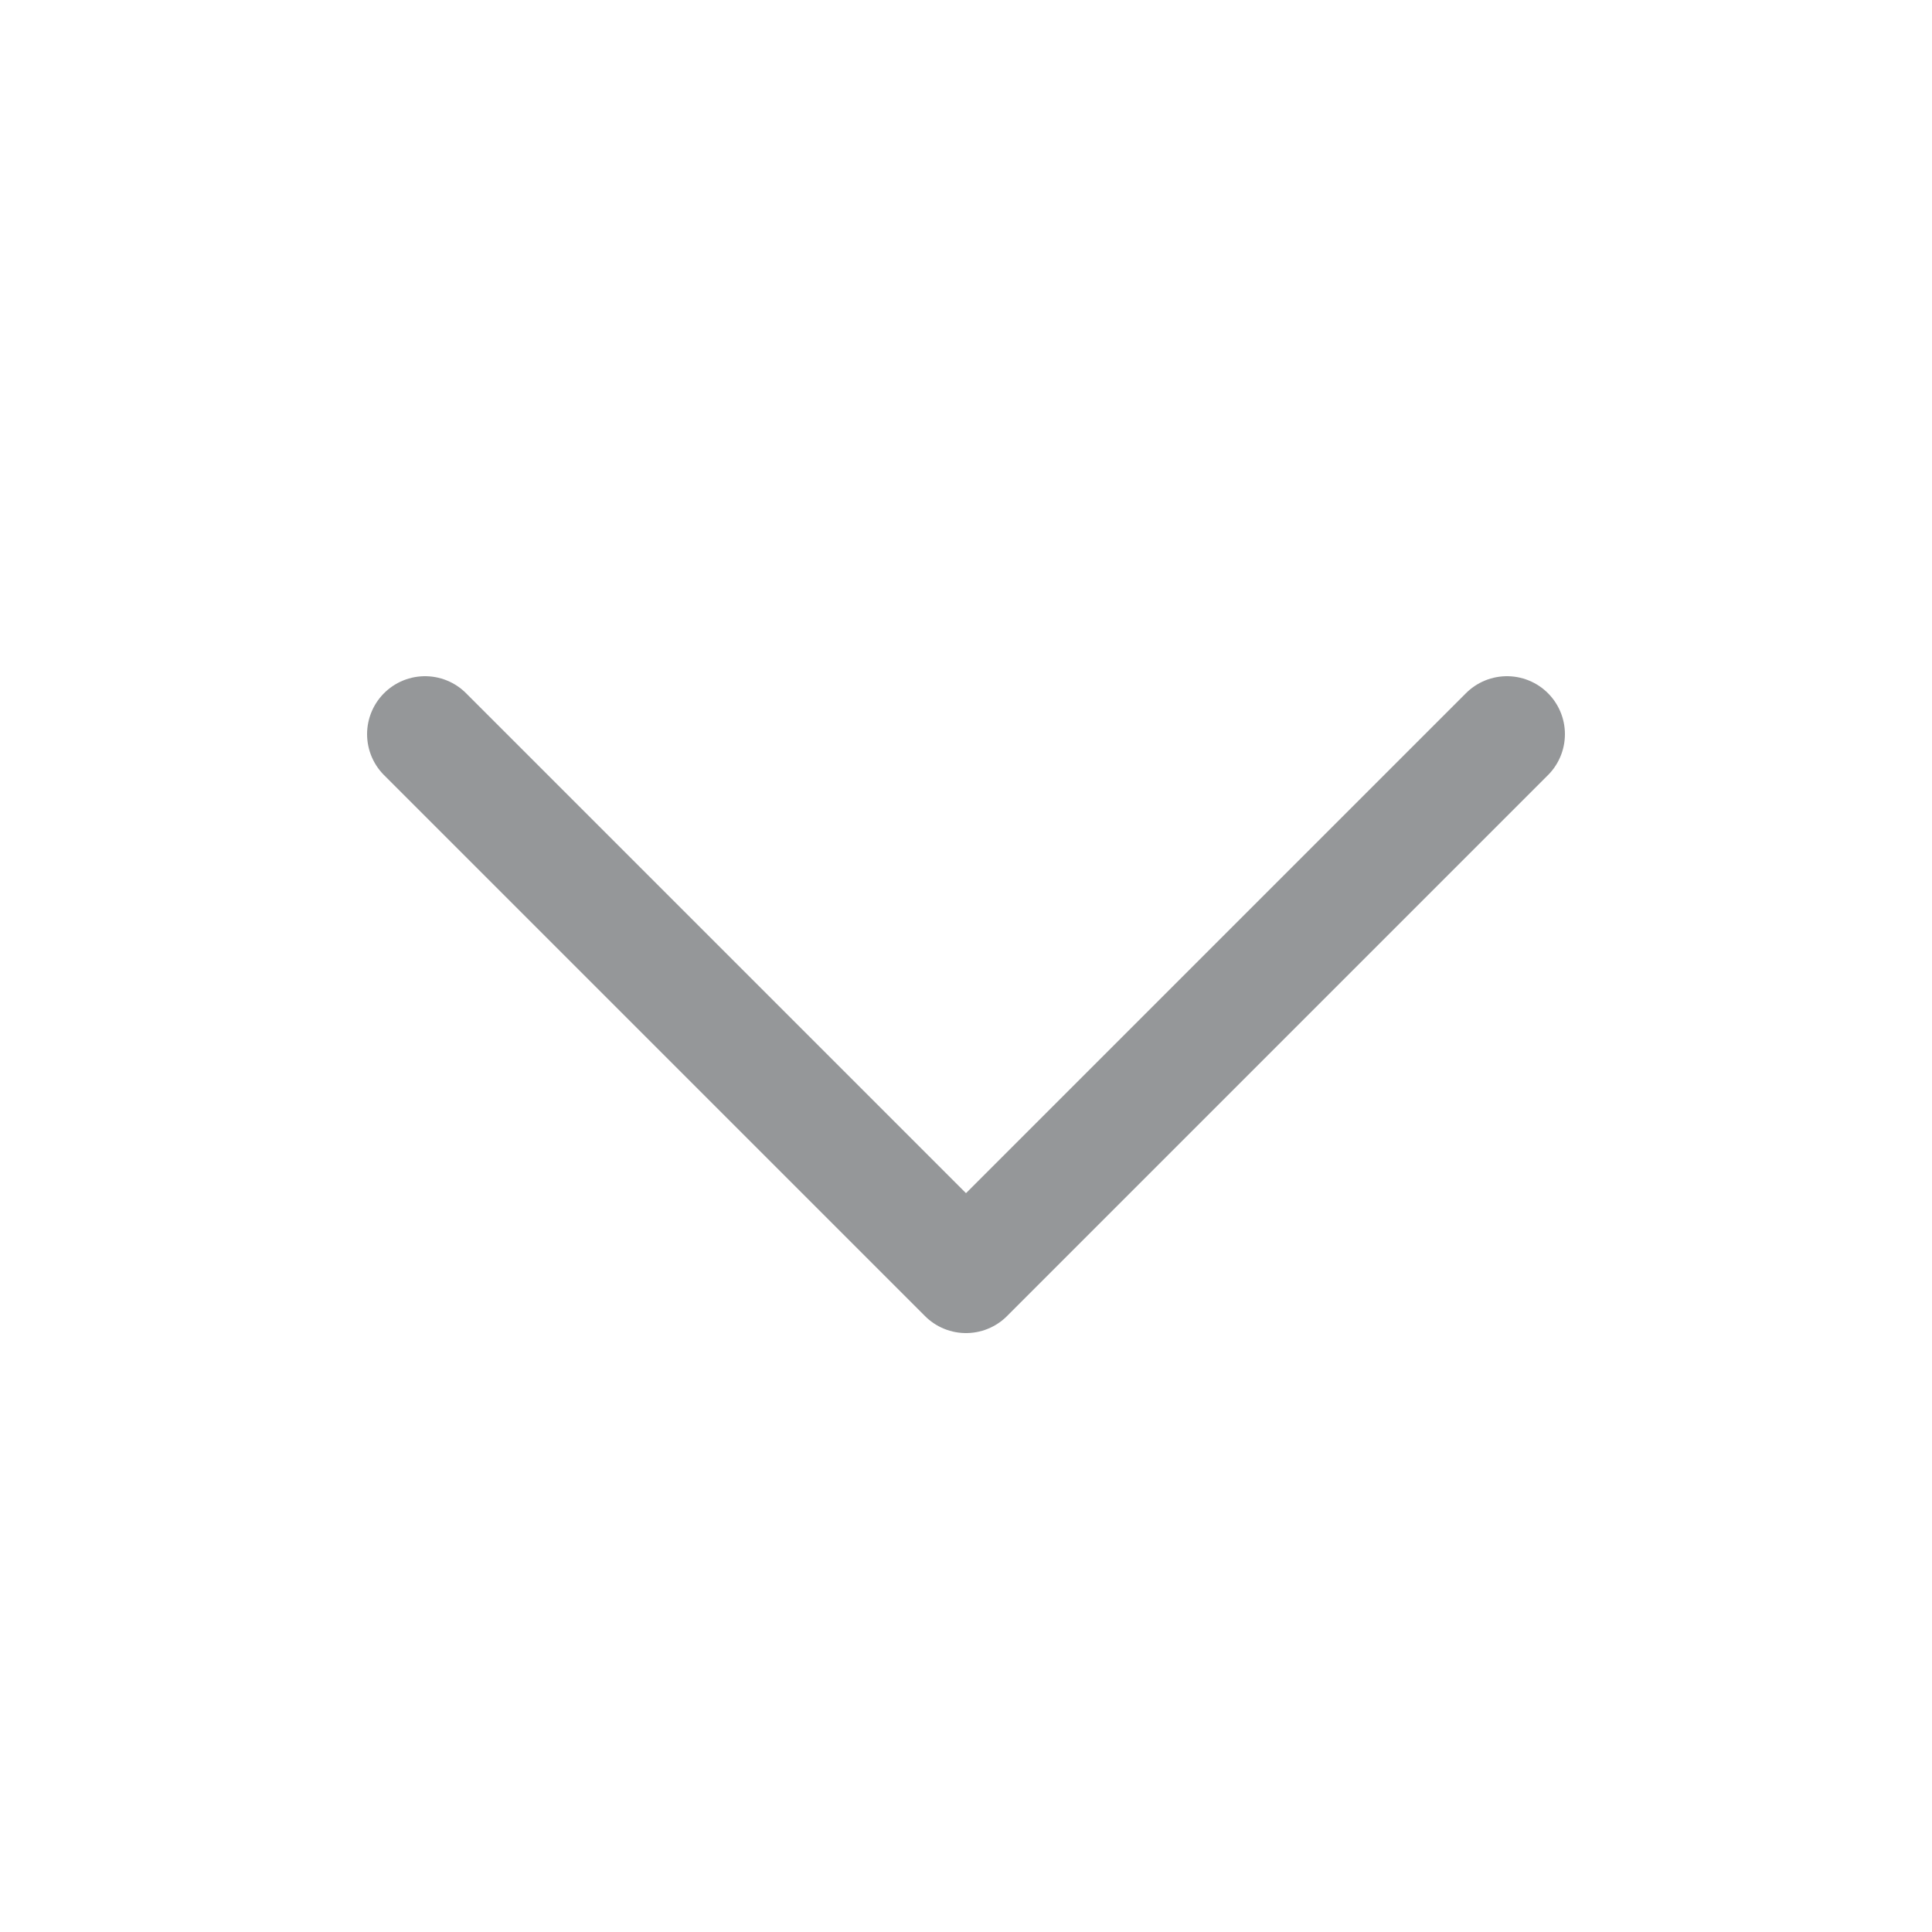
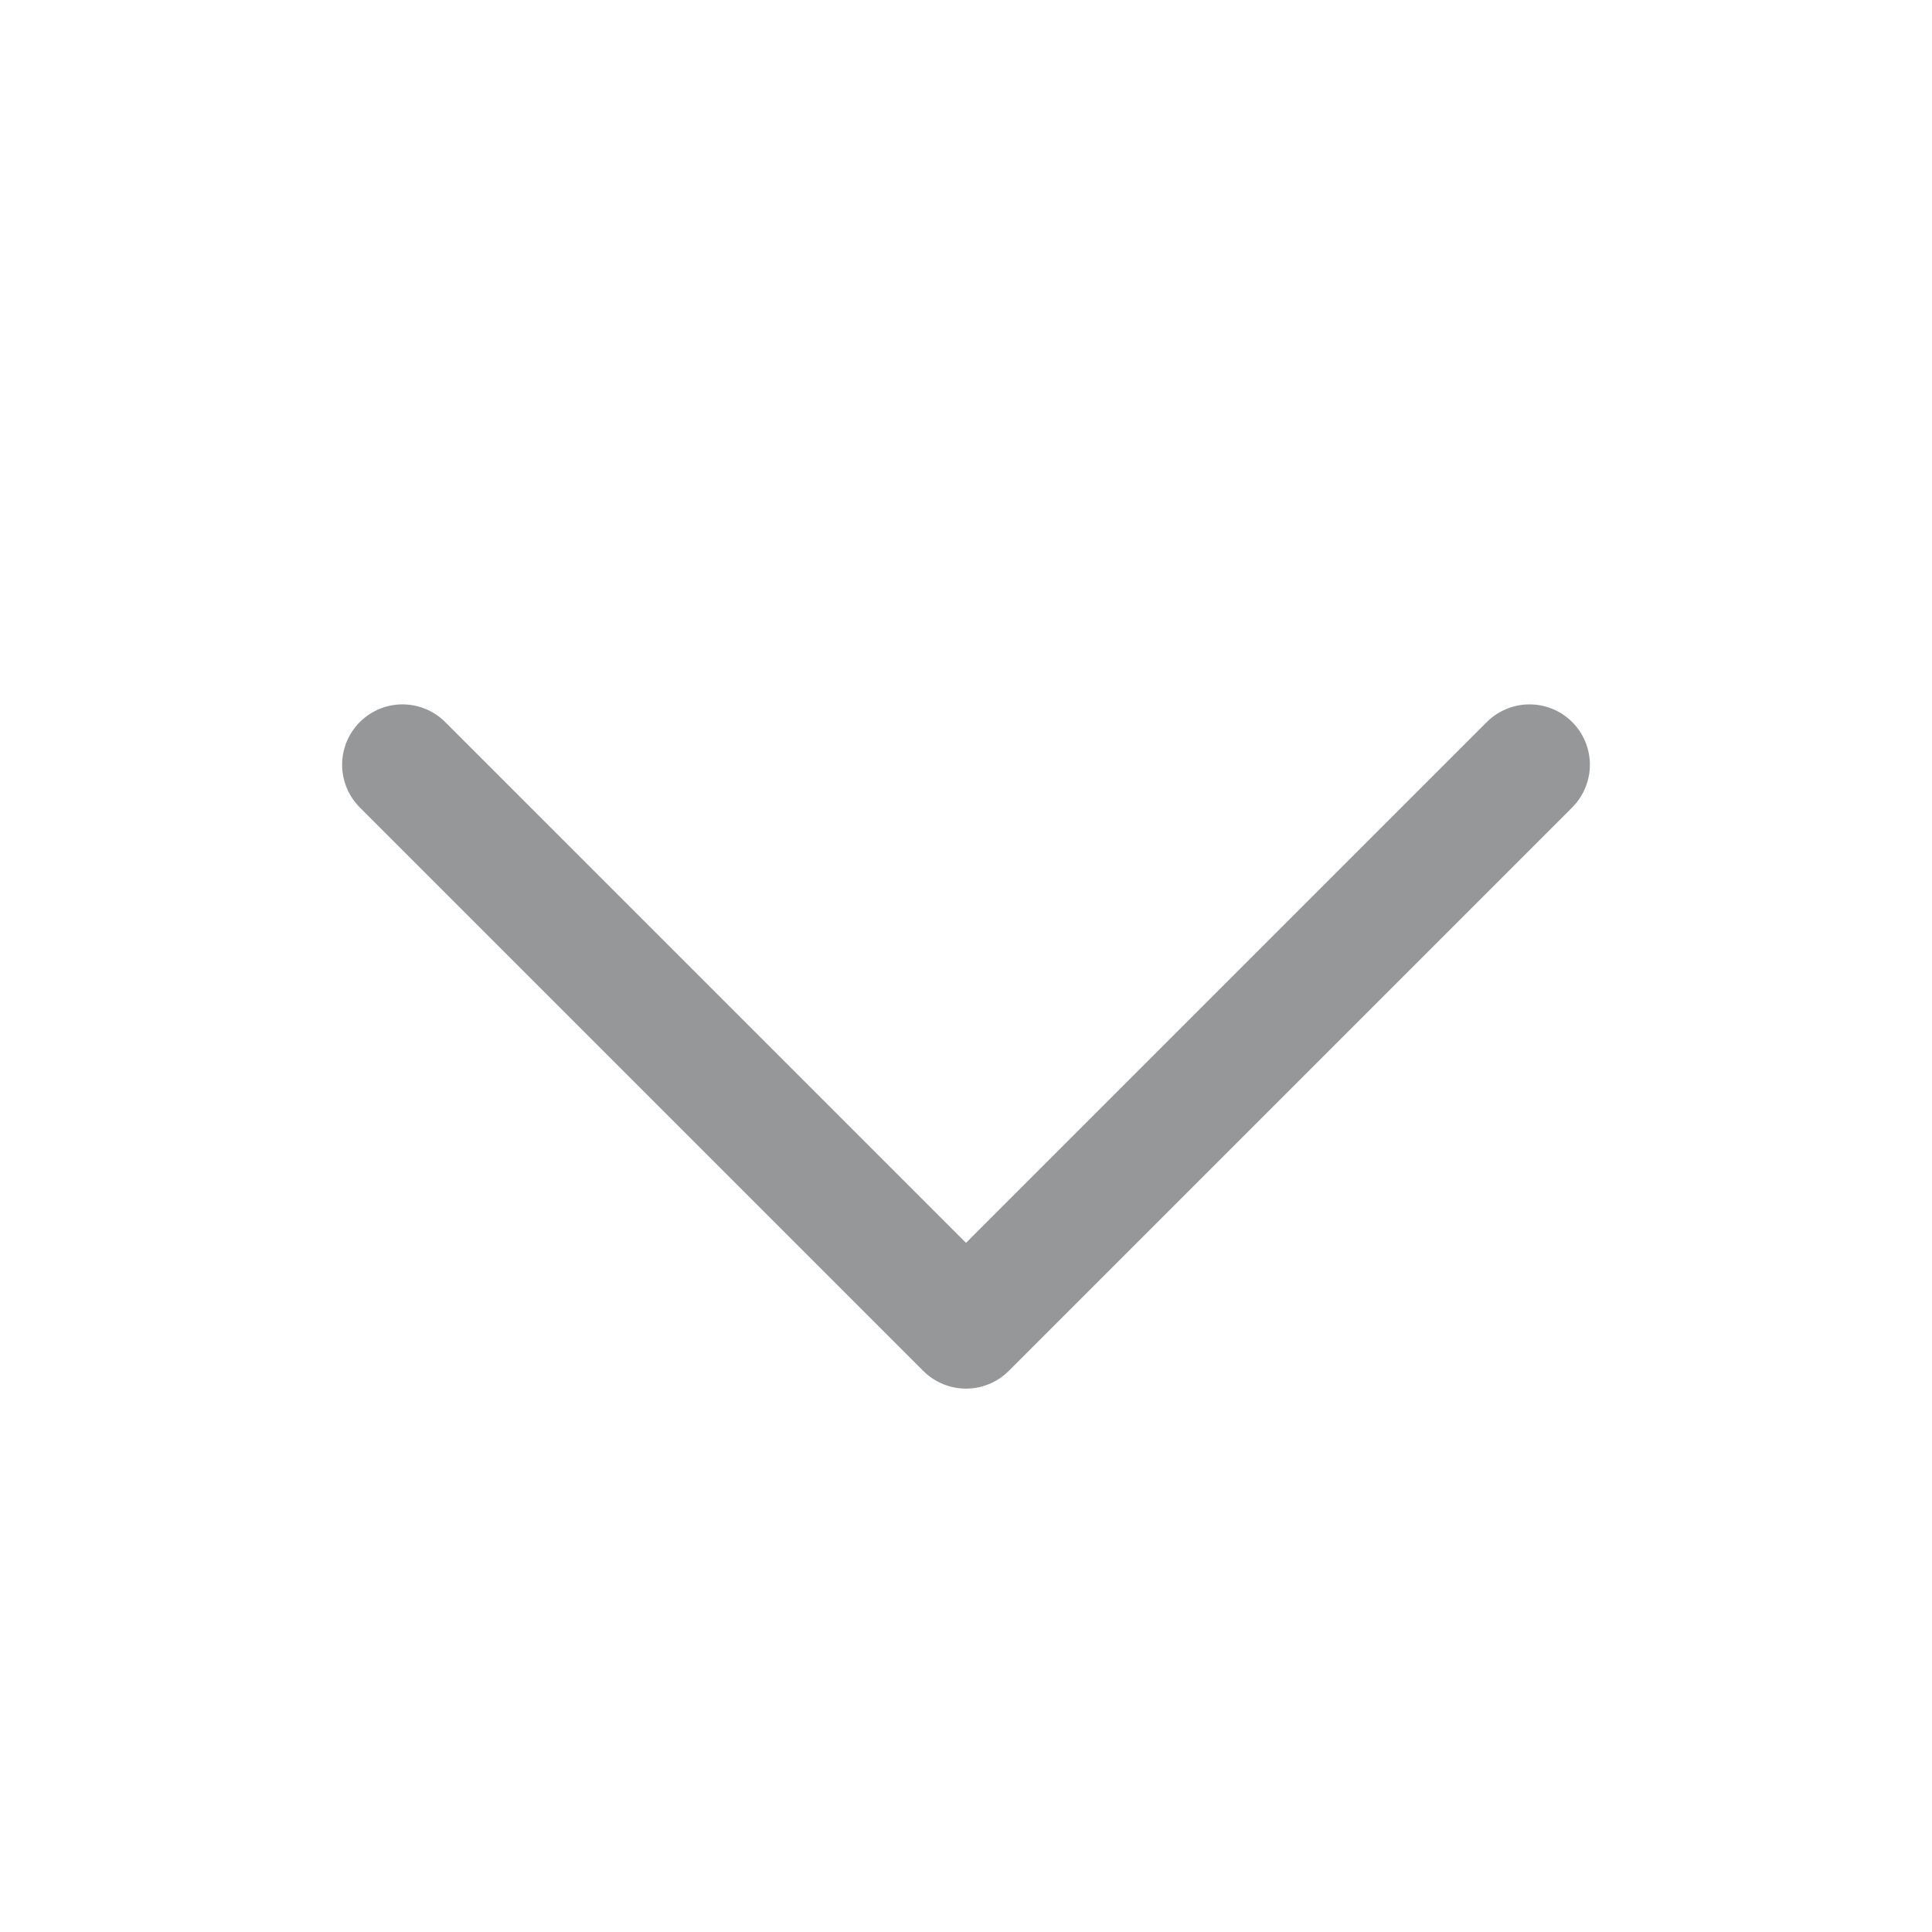
- <svg xmlns="http://www.w3.org/2000/svg" width="24" height="24" viewBox="0 0 24 25" fill="none">
+ <svg xmlns="http://www.w3.org/2000/svg" width="24" height="24" viewBox="0 0 24 24" fill="none">
  <path d="M19 9.5L12 16.5L5 9.5" stroke="#959799" stroke-width="1.5" stroke-linecap="round" stroke-linejoin="round" />
</svg>
